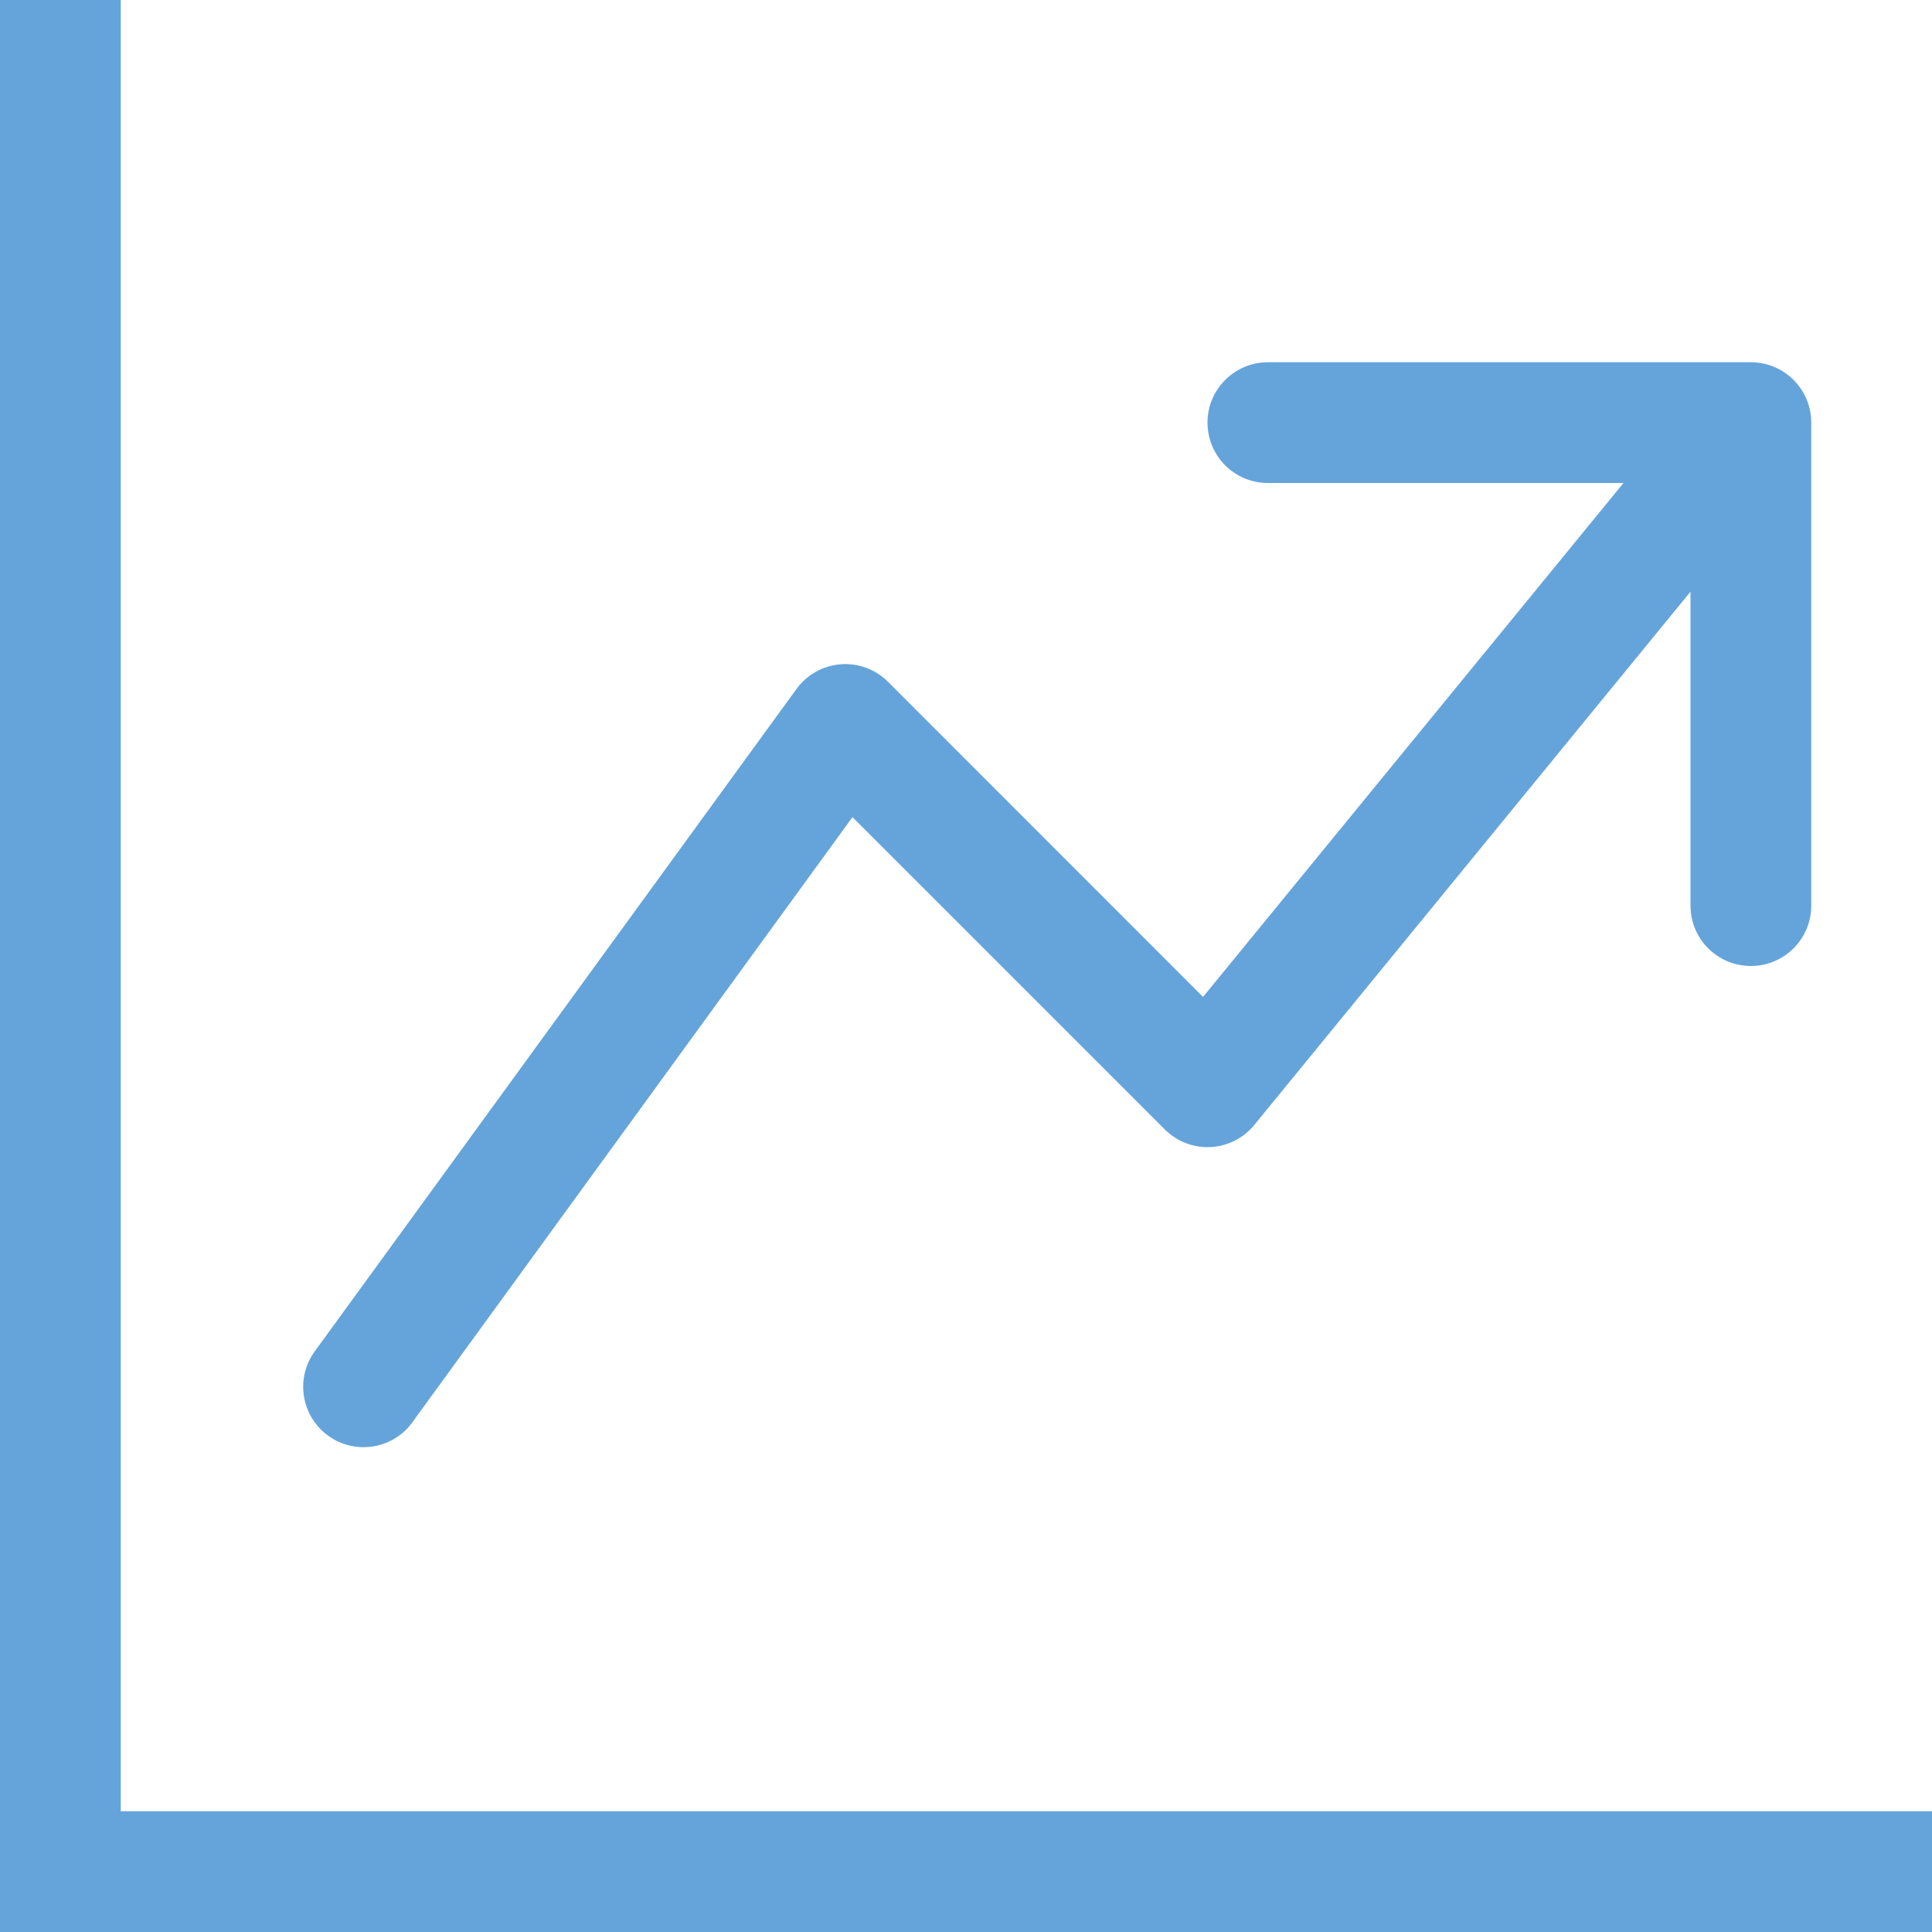
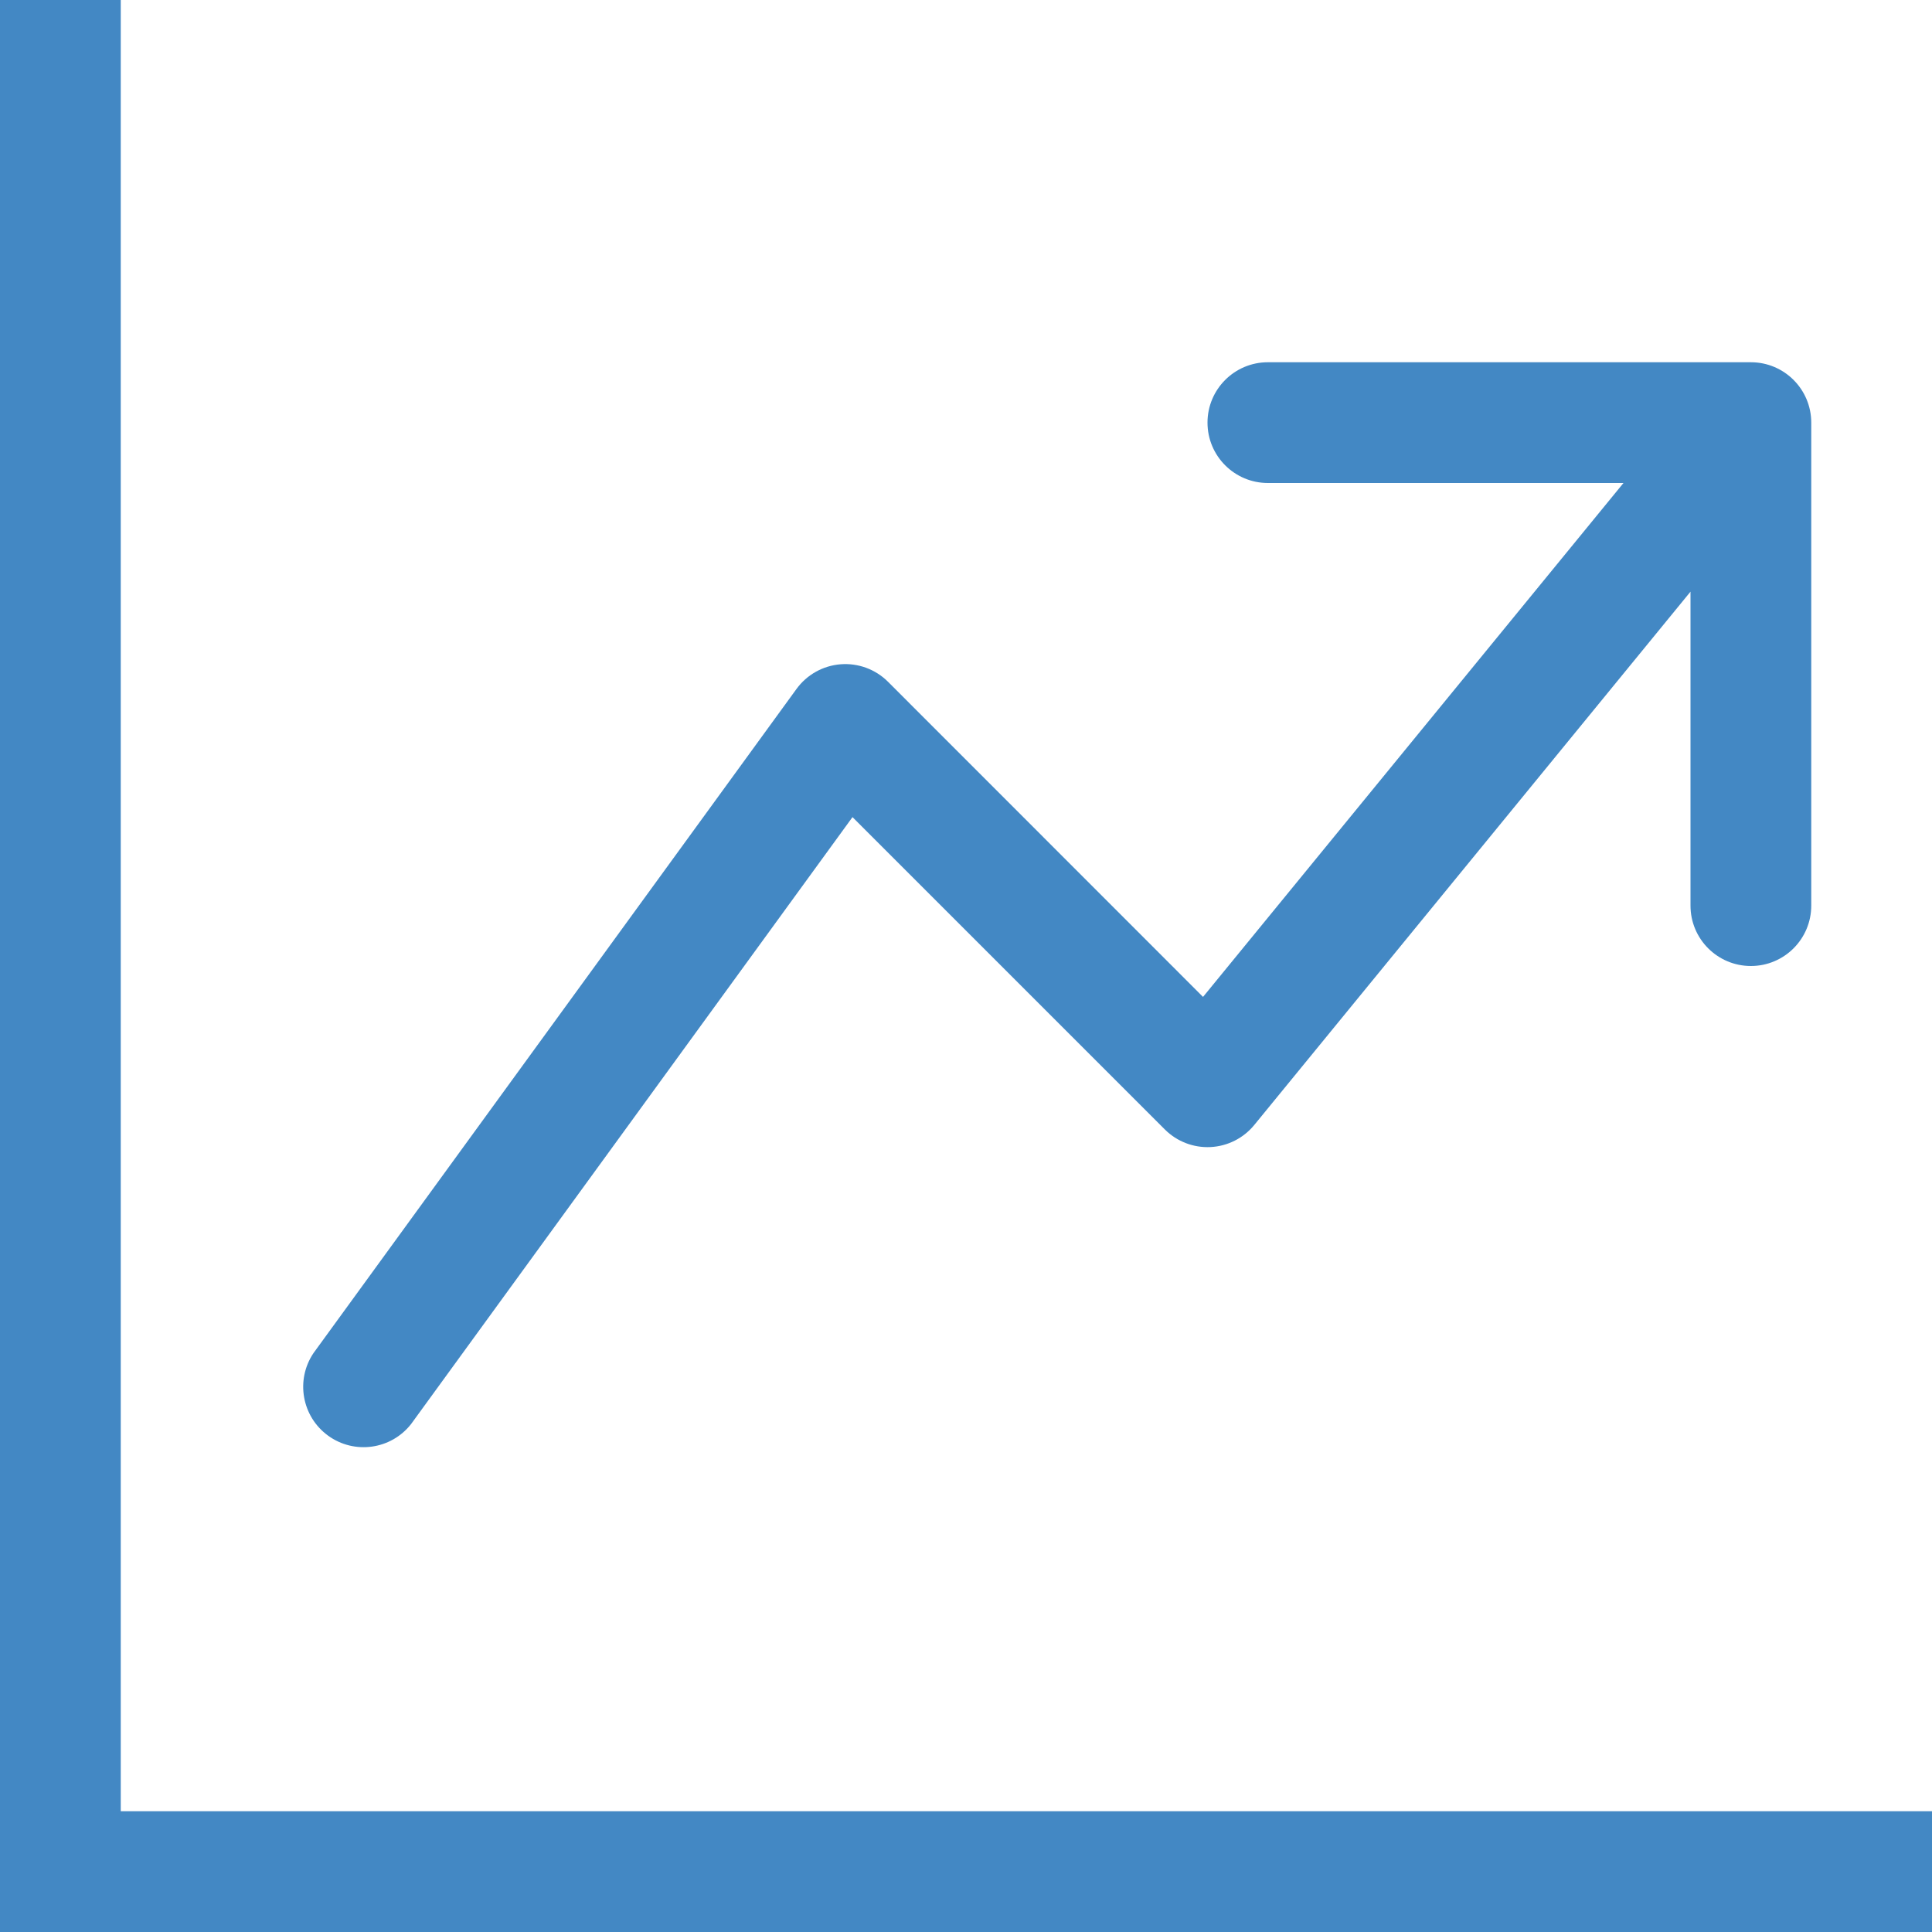
- <svg xmlns="http://www.w3.org/2000/svg" width="1em" height="1em" viewBox="0 0 16 16" class="bi bi-graph-up" fill="#65A4DA">
+ <svg xmlns="http://www.w3.org/2000/svg" width="1em" height="1em" viewBox="0 0 16 16" class="bi bi-graph-up" fill="#4388C4">
  <path fill-rule="evenodd" d="M0 0h1v15h15v1H0V0zm10 3.5a.5.5 0 0 1 .5-.5h4a.5.5 0 0 1 .5.5v4a.5.5 0 0 1-1 0V4.9l-3.613 4.417a.5.5 0 0 1-.74.037L7.06 6.767l-3.656 5.027a.5.5 0 0 1-.808-.588l4-5.5a.5.5 0 0 1 .758-.06l2.609 2.61L13.445 4H10.5a.5.5 0 0 1-.5-.5z" />
</svg>
